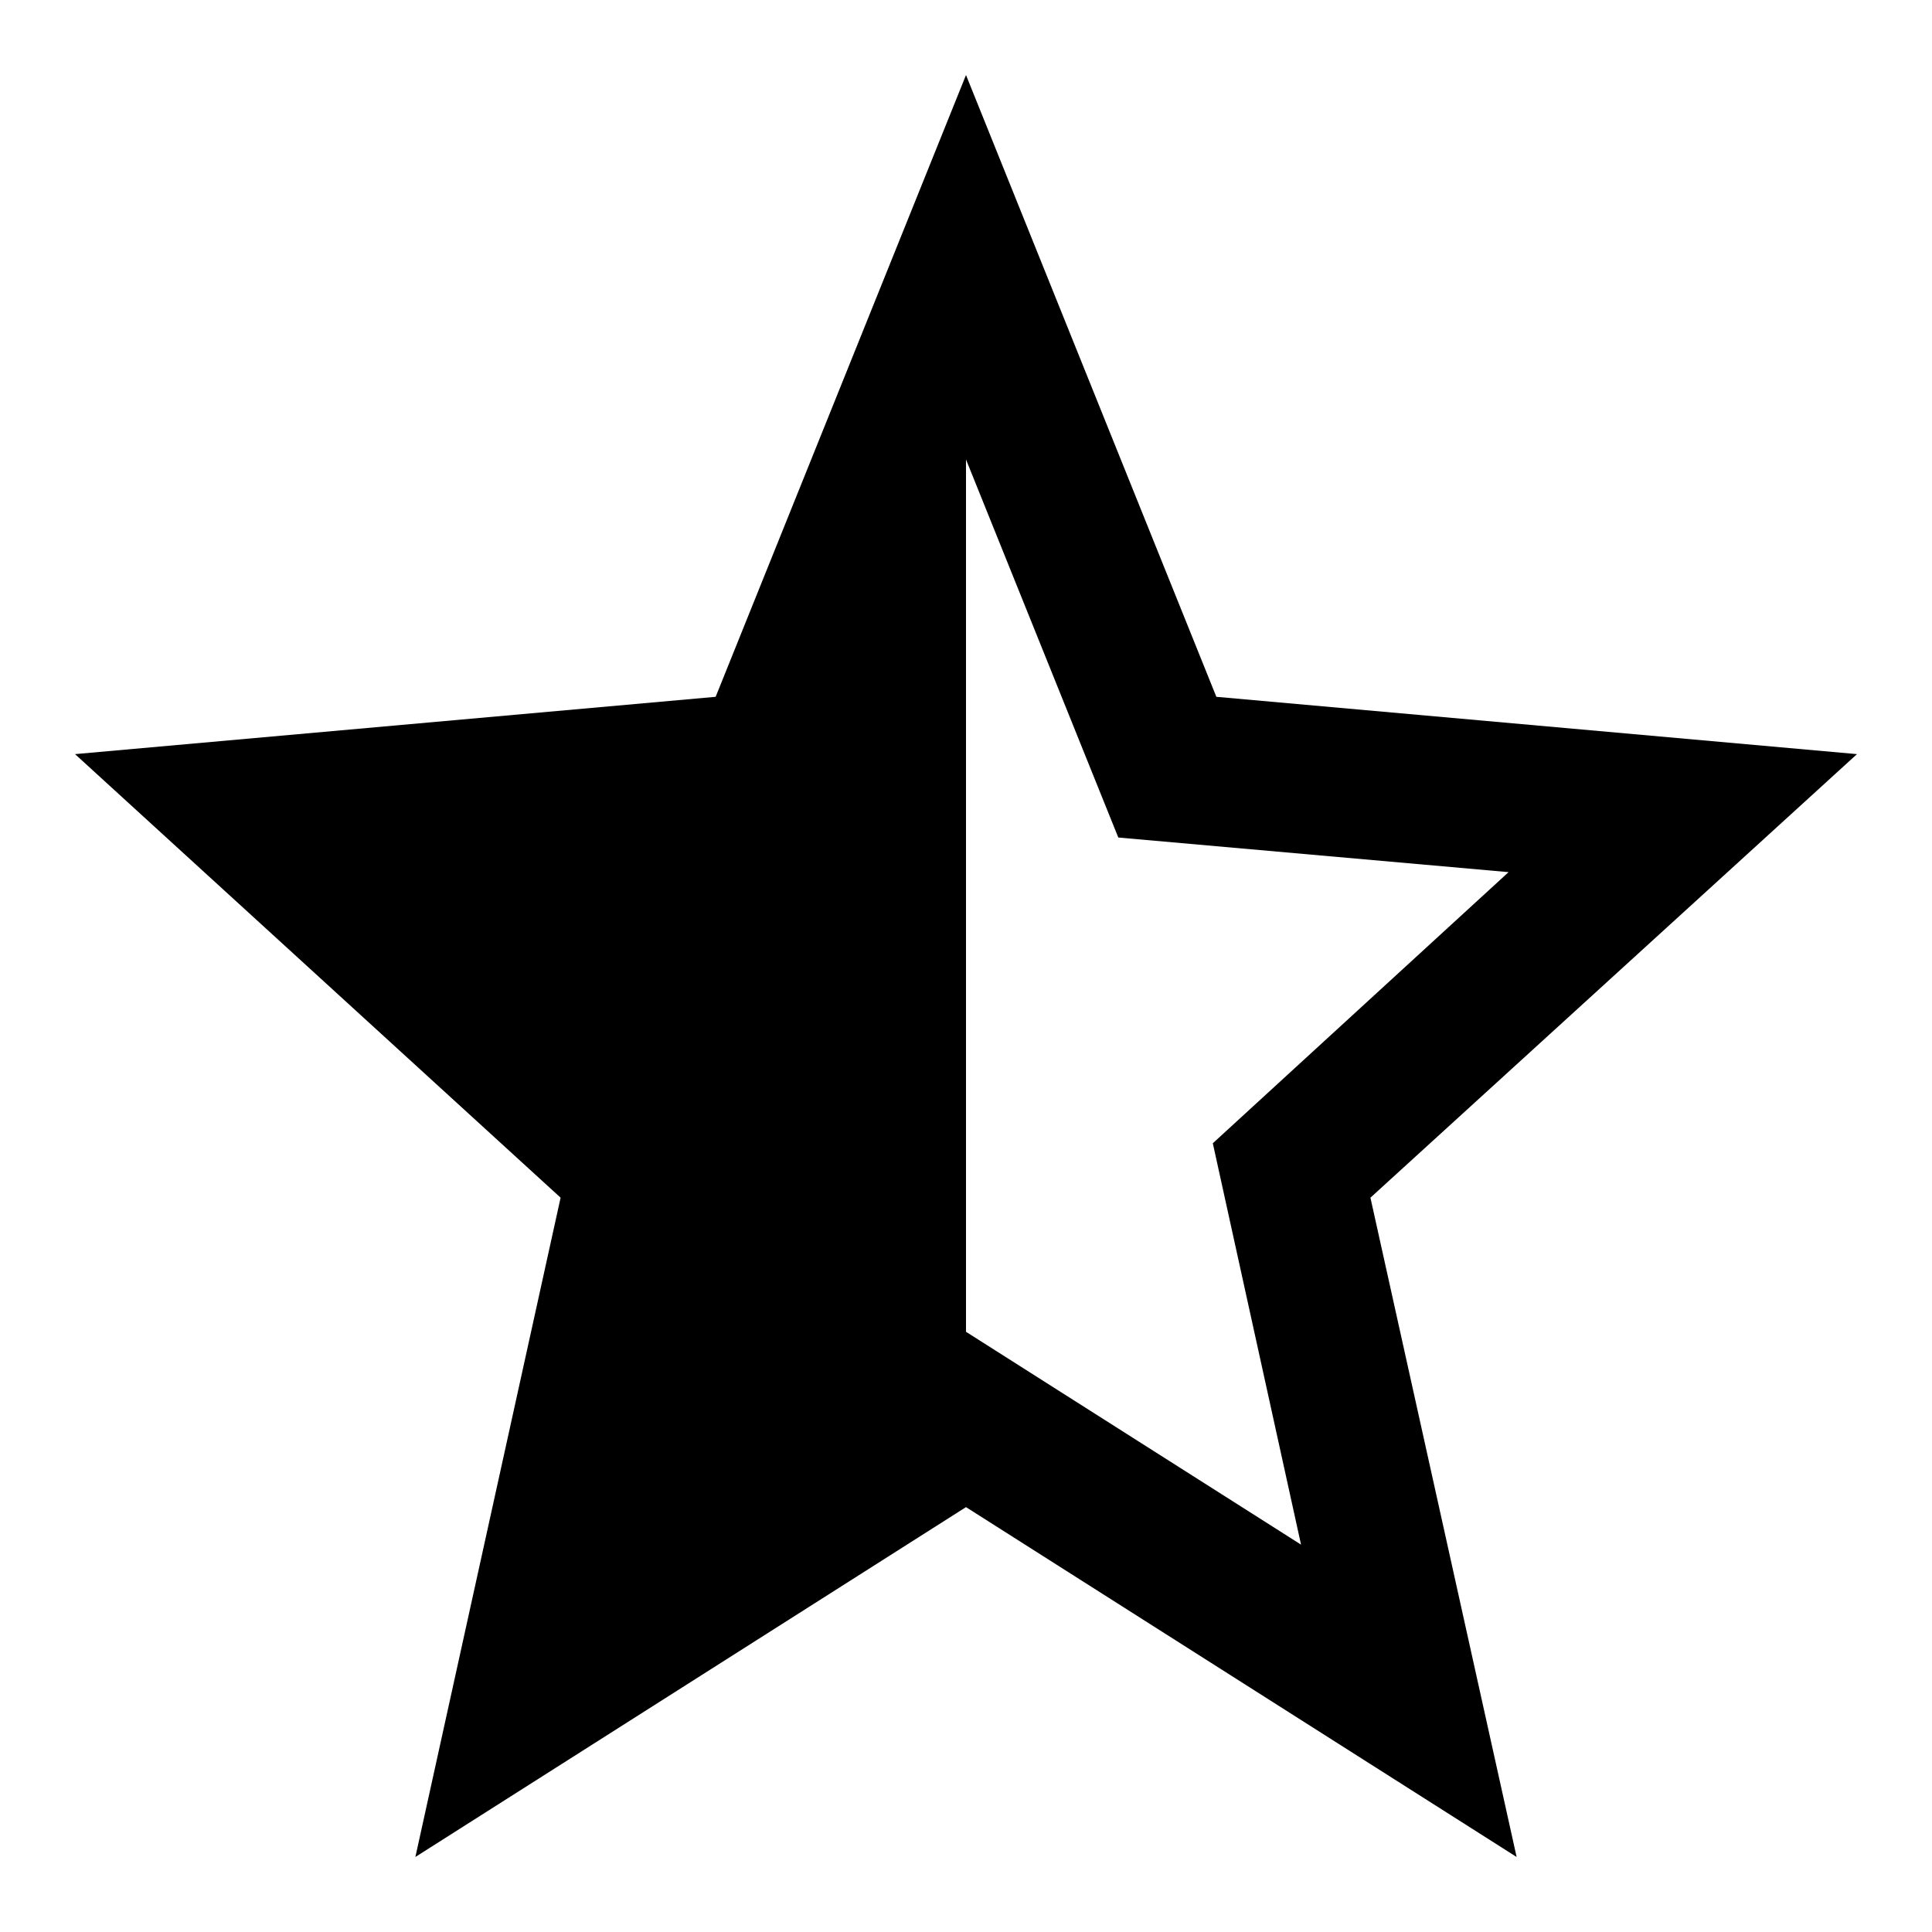
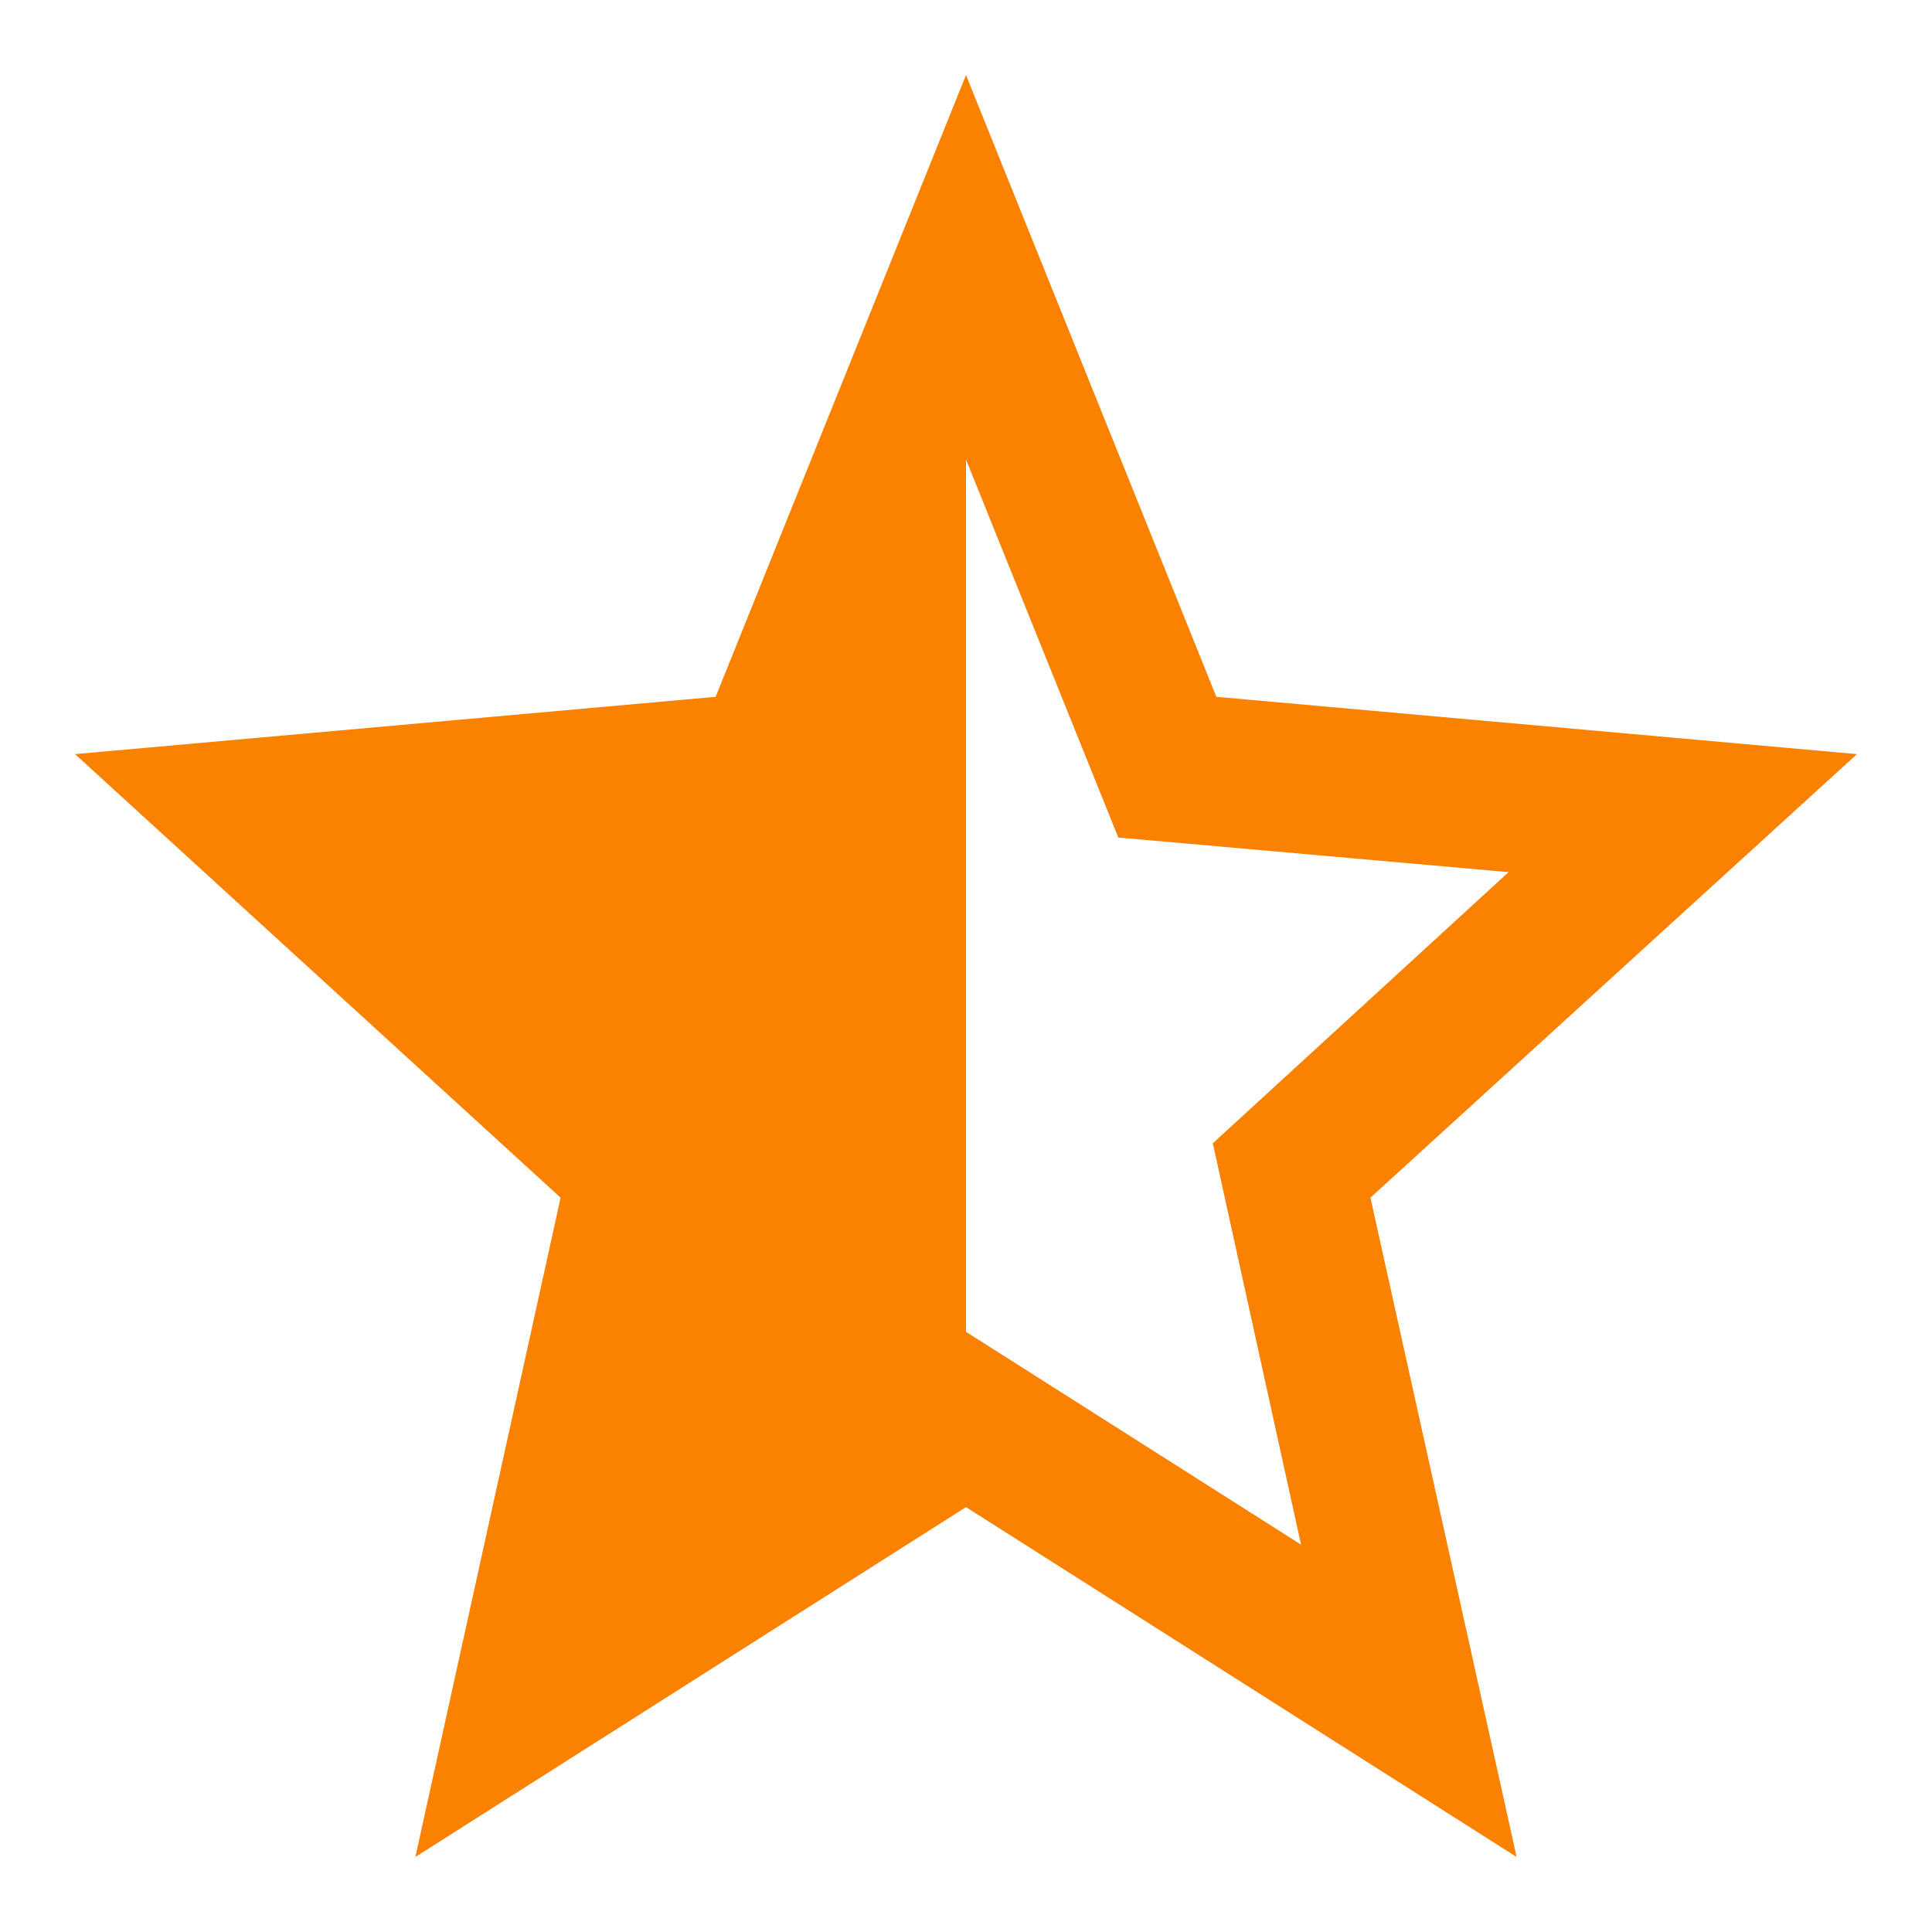
<svg xmlns="http://www.w3.org/2000/svg" width="12" height="12" viewBox="0 0 12 12">
-   <path d="M6 8.272V2.854L6.946 5.202L9.37 5.417L7.533 7.101L8.081 9.594L6 8.272ZM11.534 4.684L7.555 4.328L6 0.466L4.445 4.328L0.466 4.684L3.482 7.439L2.58 11.534L6 9.361L9.42 11.534L8.512 7.439L11.534 4.684Z" />
+   <path fill="#FB8200" d="M6 8.272V2.854L6.946 5.202L9.37 5.417L7.533 7.101L8.081 9.594L6 8.272ZM11.534 4.684L7.555 4.328L6 0.466L4.445 4.328L0.466 4.684L3.482 7.439L2.58 11.534L6 9.361L9.42 11.534L8.512 7.439L11.534 4.684Z" />
</svg>
